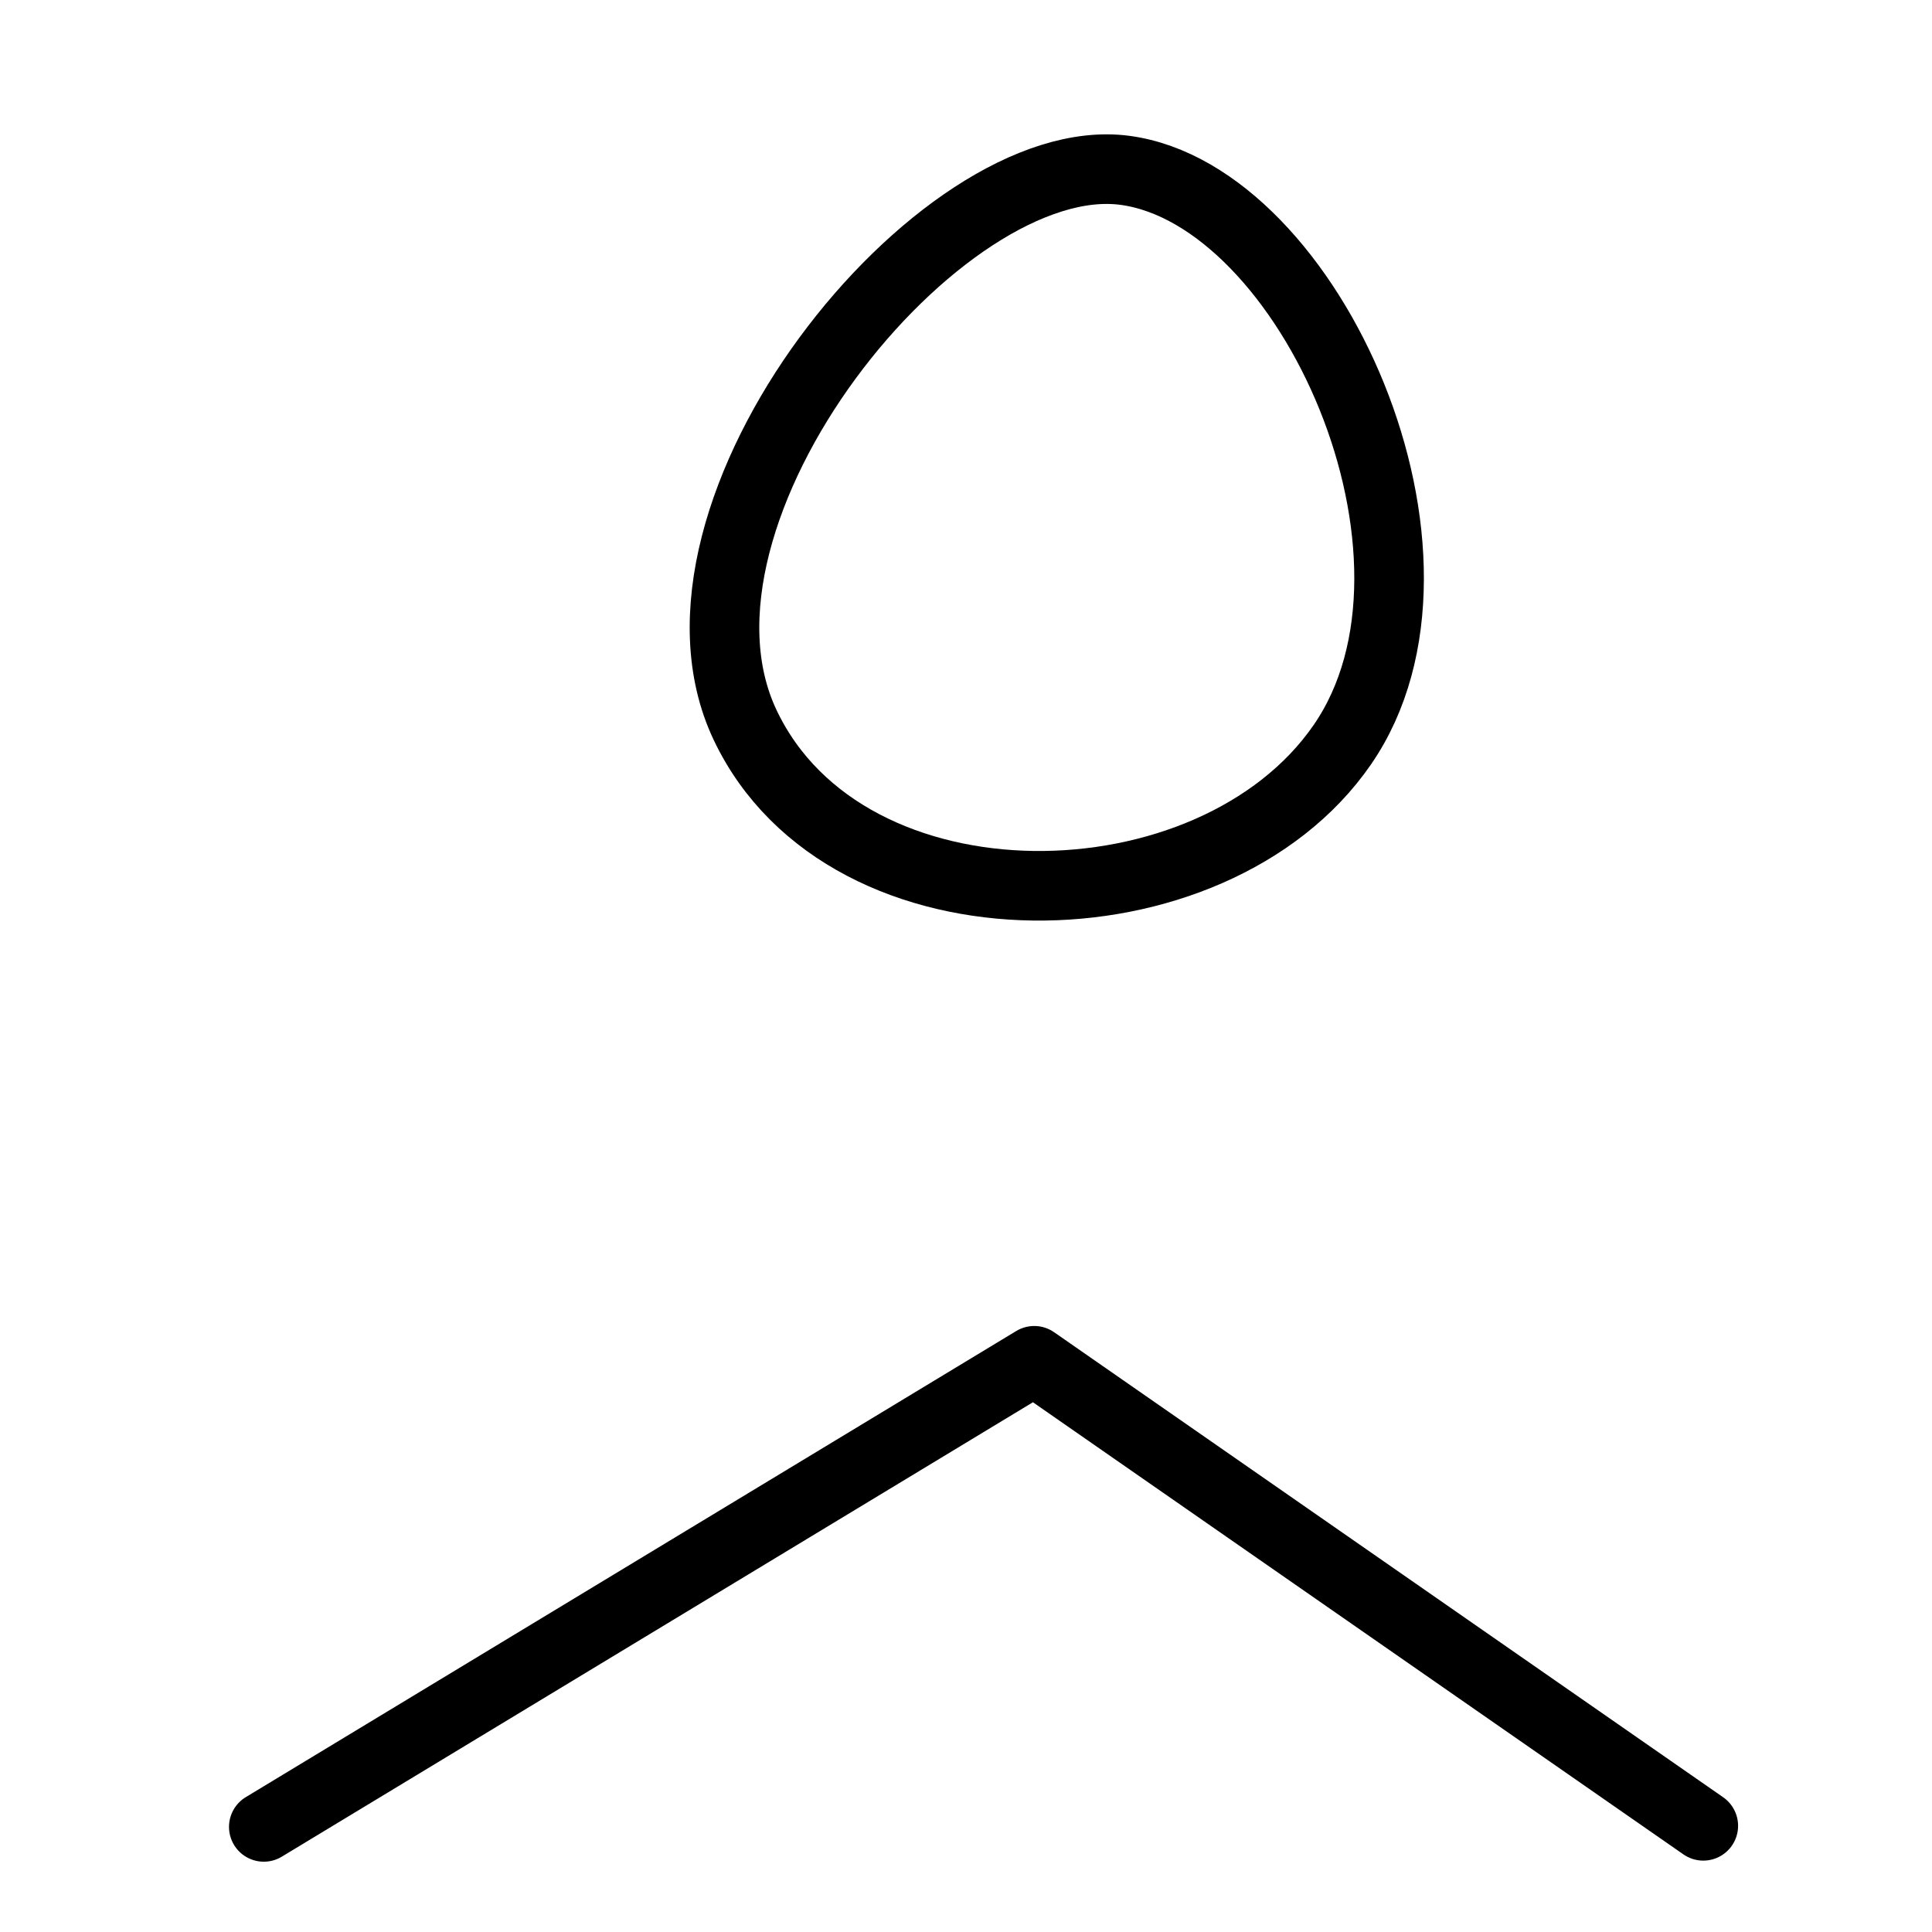
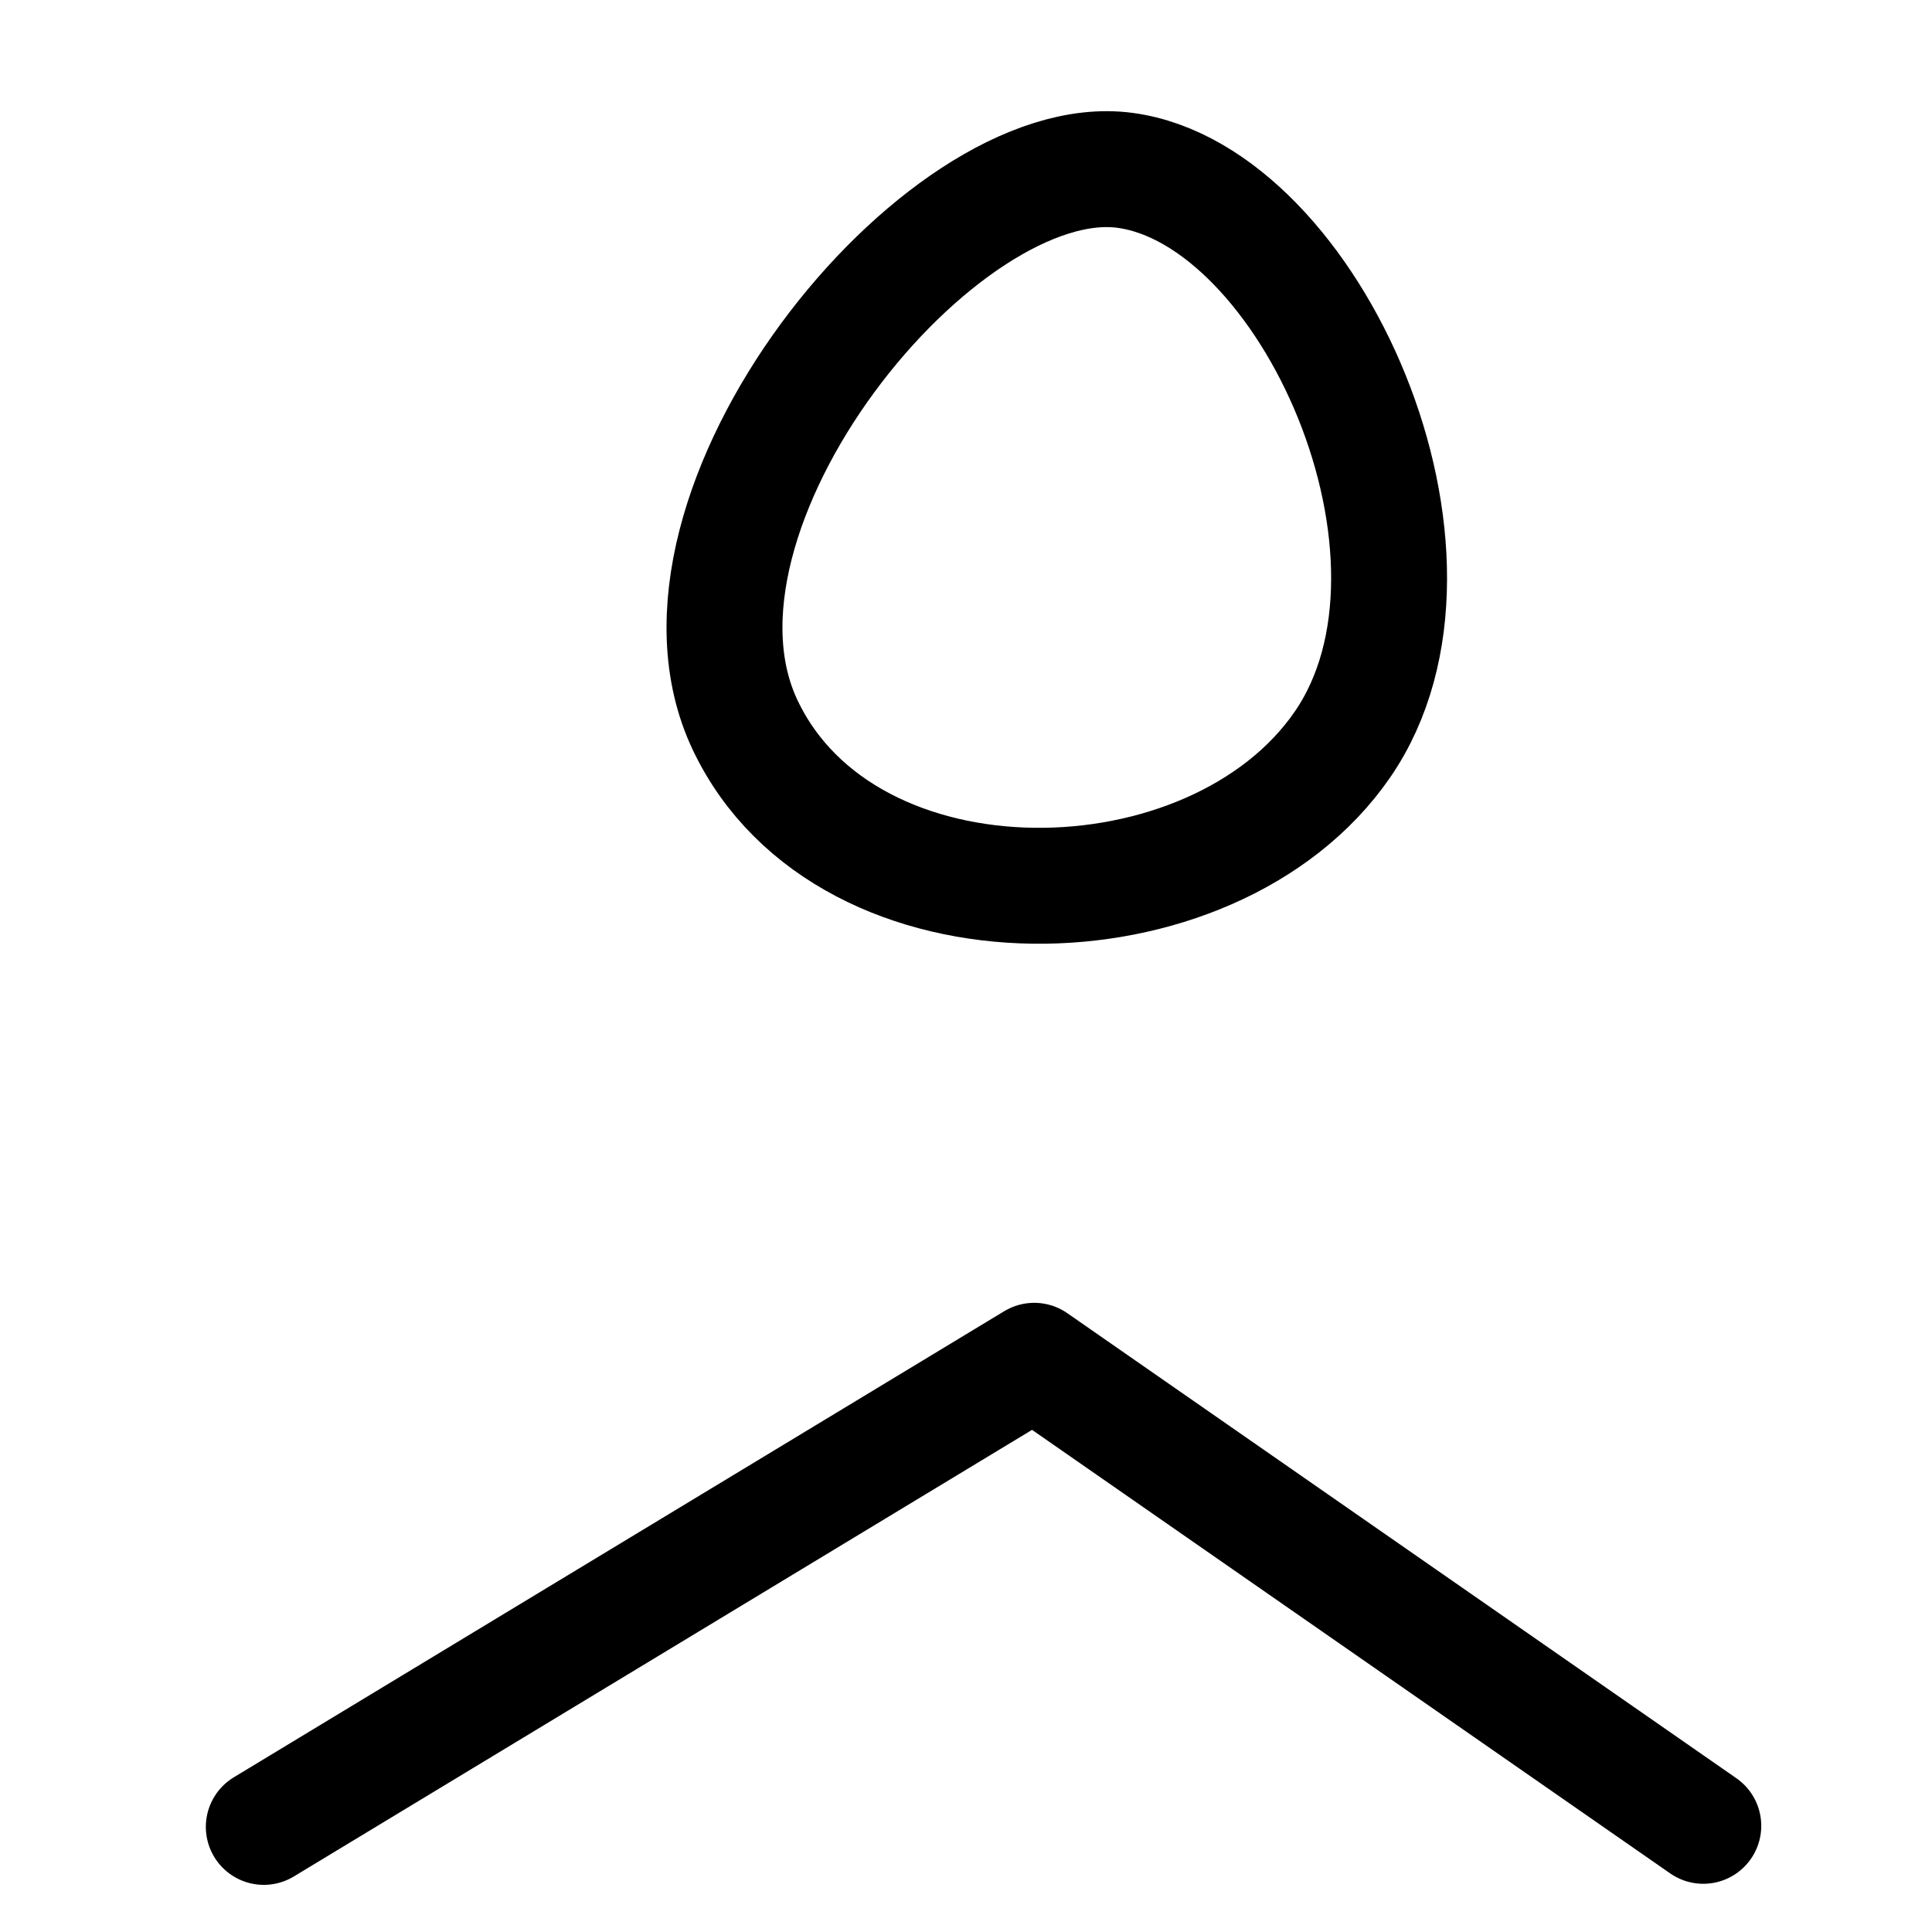
<svg xmlns="http://www.w3.org/2000/svg" width="50mm" height="50mm" viewBox="0 0 50 50" version="1.1" id="svg5">
  <defs id="defs2" />
  <g id="layer1">
-     <path style="fill:none;stroke:#000000;stroke-width:1.801;stroke-linecap:round;stroke-linejoin:round;stroke-dasharray:none;paint-order:fill markers stroke;stop-color:#000000" d="M 6.827,47.28 26.766,35.217 44.081,47.252" id="path9972" />
-     <path style="fill:none;stroke:#000000;stroke-width:1.801;stroke-linecap:round;stroke-linejoin:round;stroke-dasharray:none;paint-order:fill markers stroke;stop-color:#000000" d="M 29.118,4.409 C 24.323,3.762 16.655,13.223 19.285,18.766 21.915,24.308 31.378,24.139 34.736,19.278 38.095,14.417 33.913,5.055 29.118,4.409 Z" id="path14478" />
+     <path style="fill:none;stroke:#000000;stroke-width:3;stroke-linecap:round;stroke-linejoin:round;stroke-dasharray:none;paint-order:fill markers stroke;stop-color:#000000" d="M 6.827,47.28 26.766,35.217 44.081,47.252" id="path9972" />
+     <path style="fill:none;stroke:#000000;stroke-width:3;stroke-linecap:round;stroke-linejoin:round;stroke-dasharray:none;paint-order:fill markers stroke;stop-color:#000000" d="M 29.118,4.409 C 24.323,3.762 16.655,13.223 19.285,18.766 21.915,24.308 31.378,24.139 34.736,19.278 38.095,14.417 33.913,5.055 29.118,4.409 Z" id="path14478" />
  </g>
</svg>
